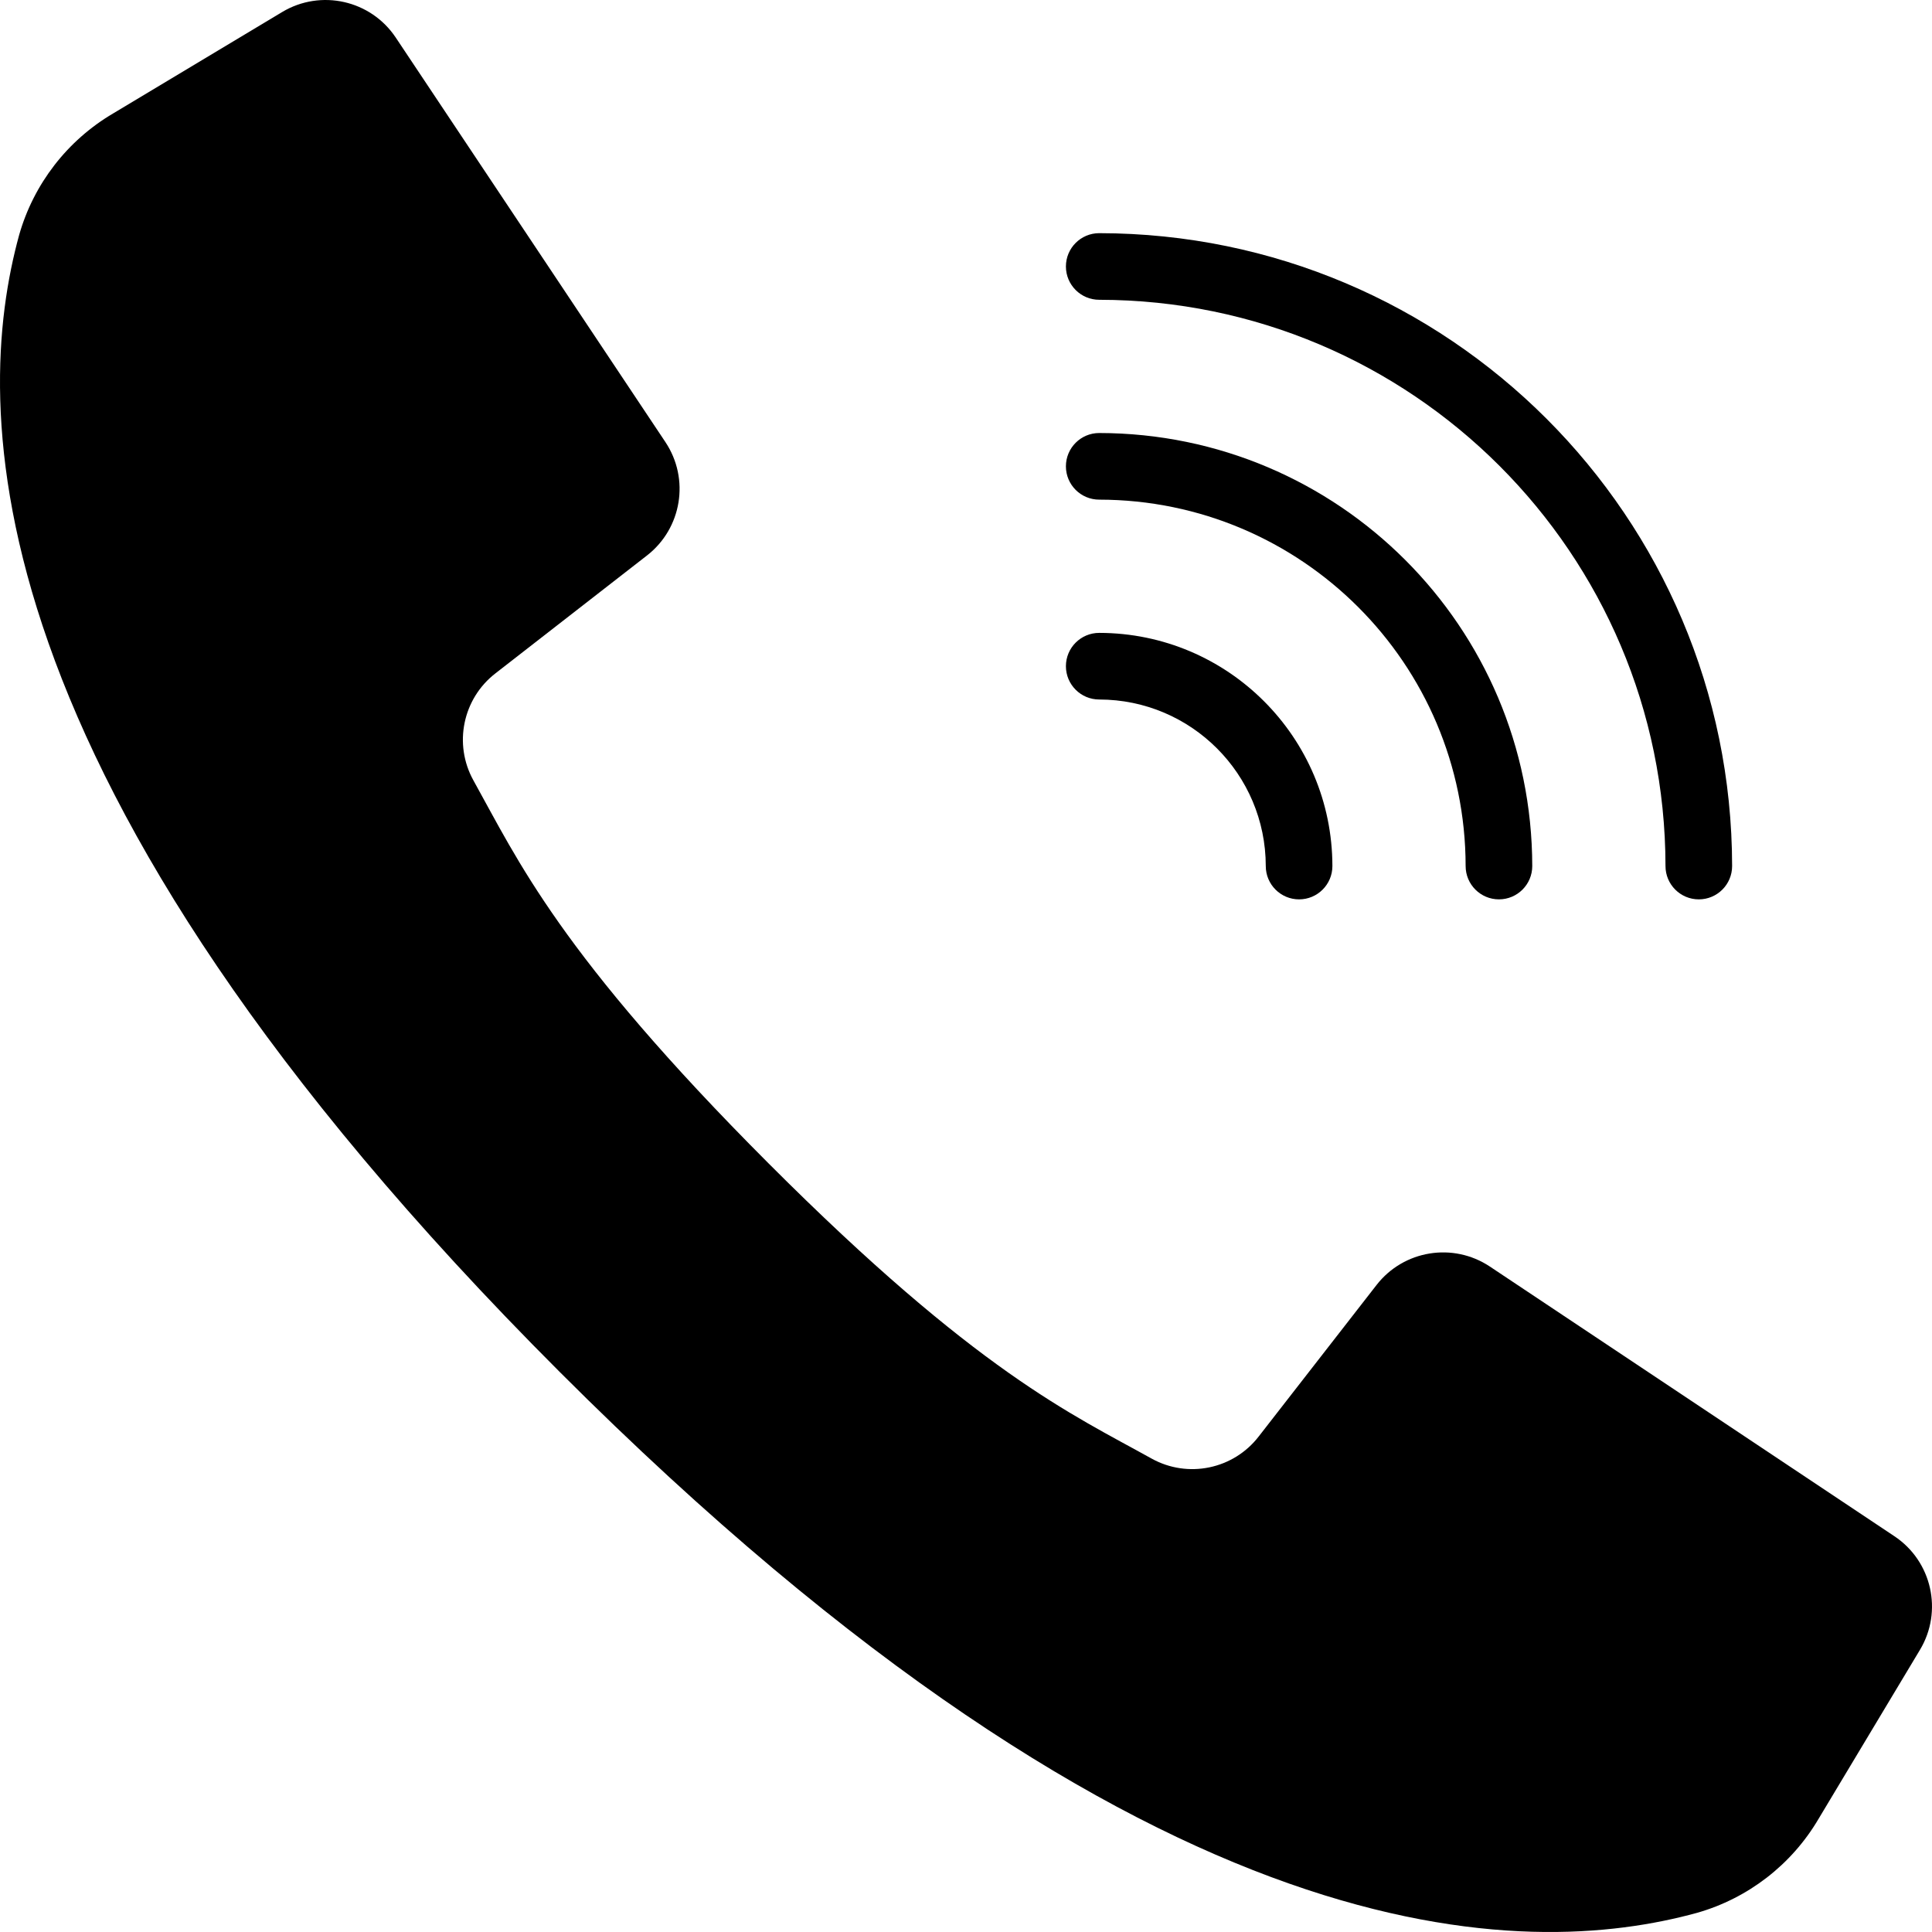
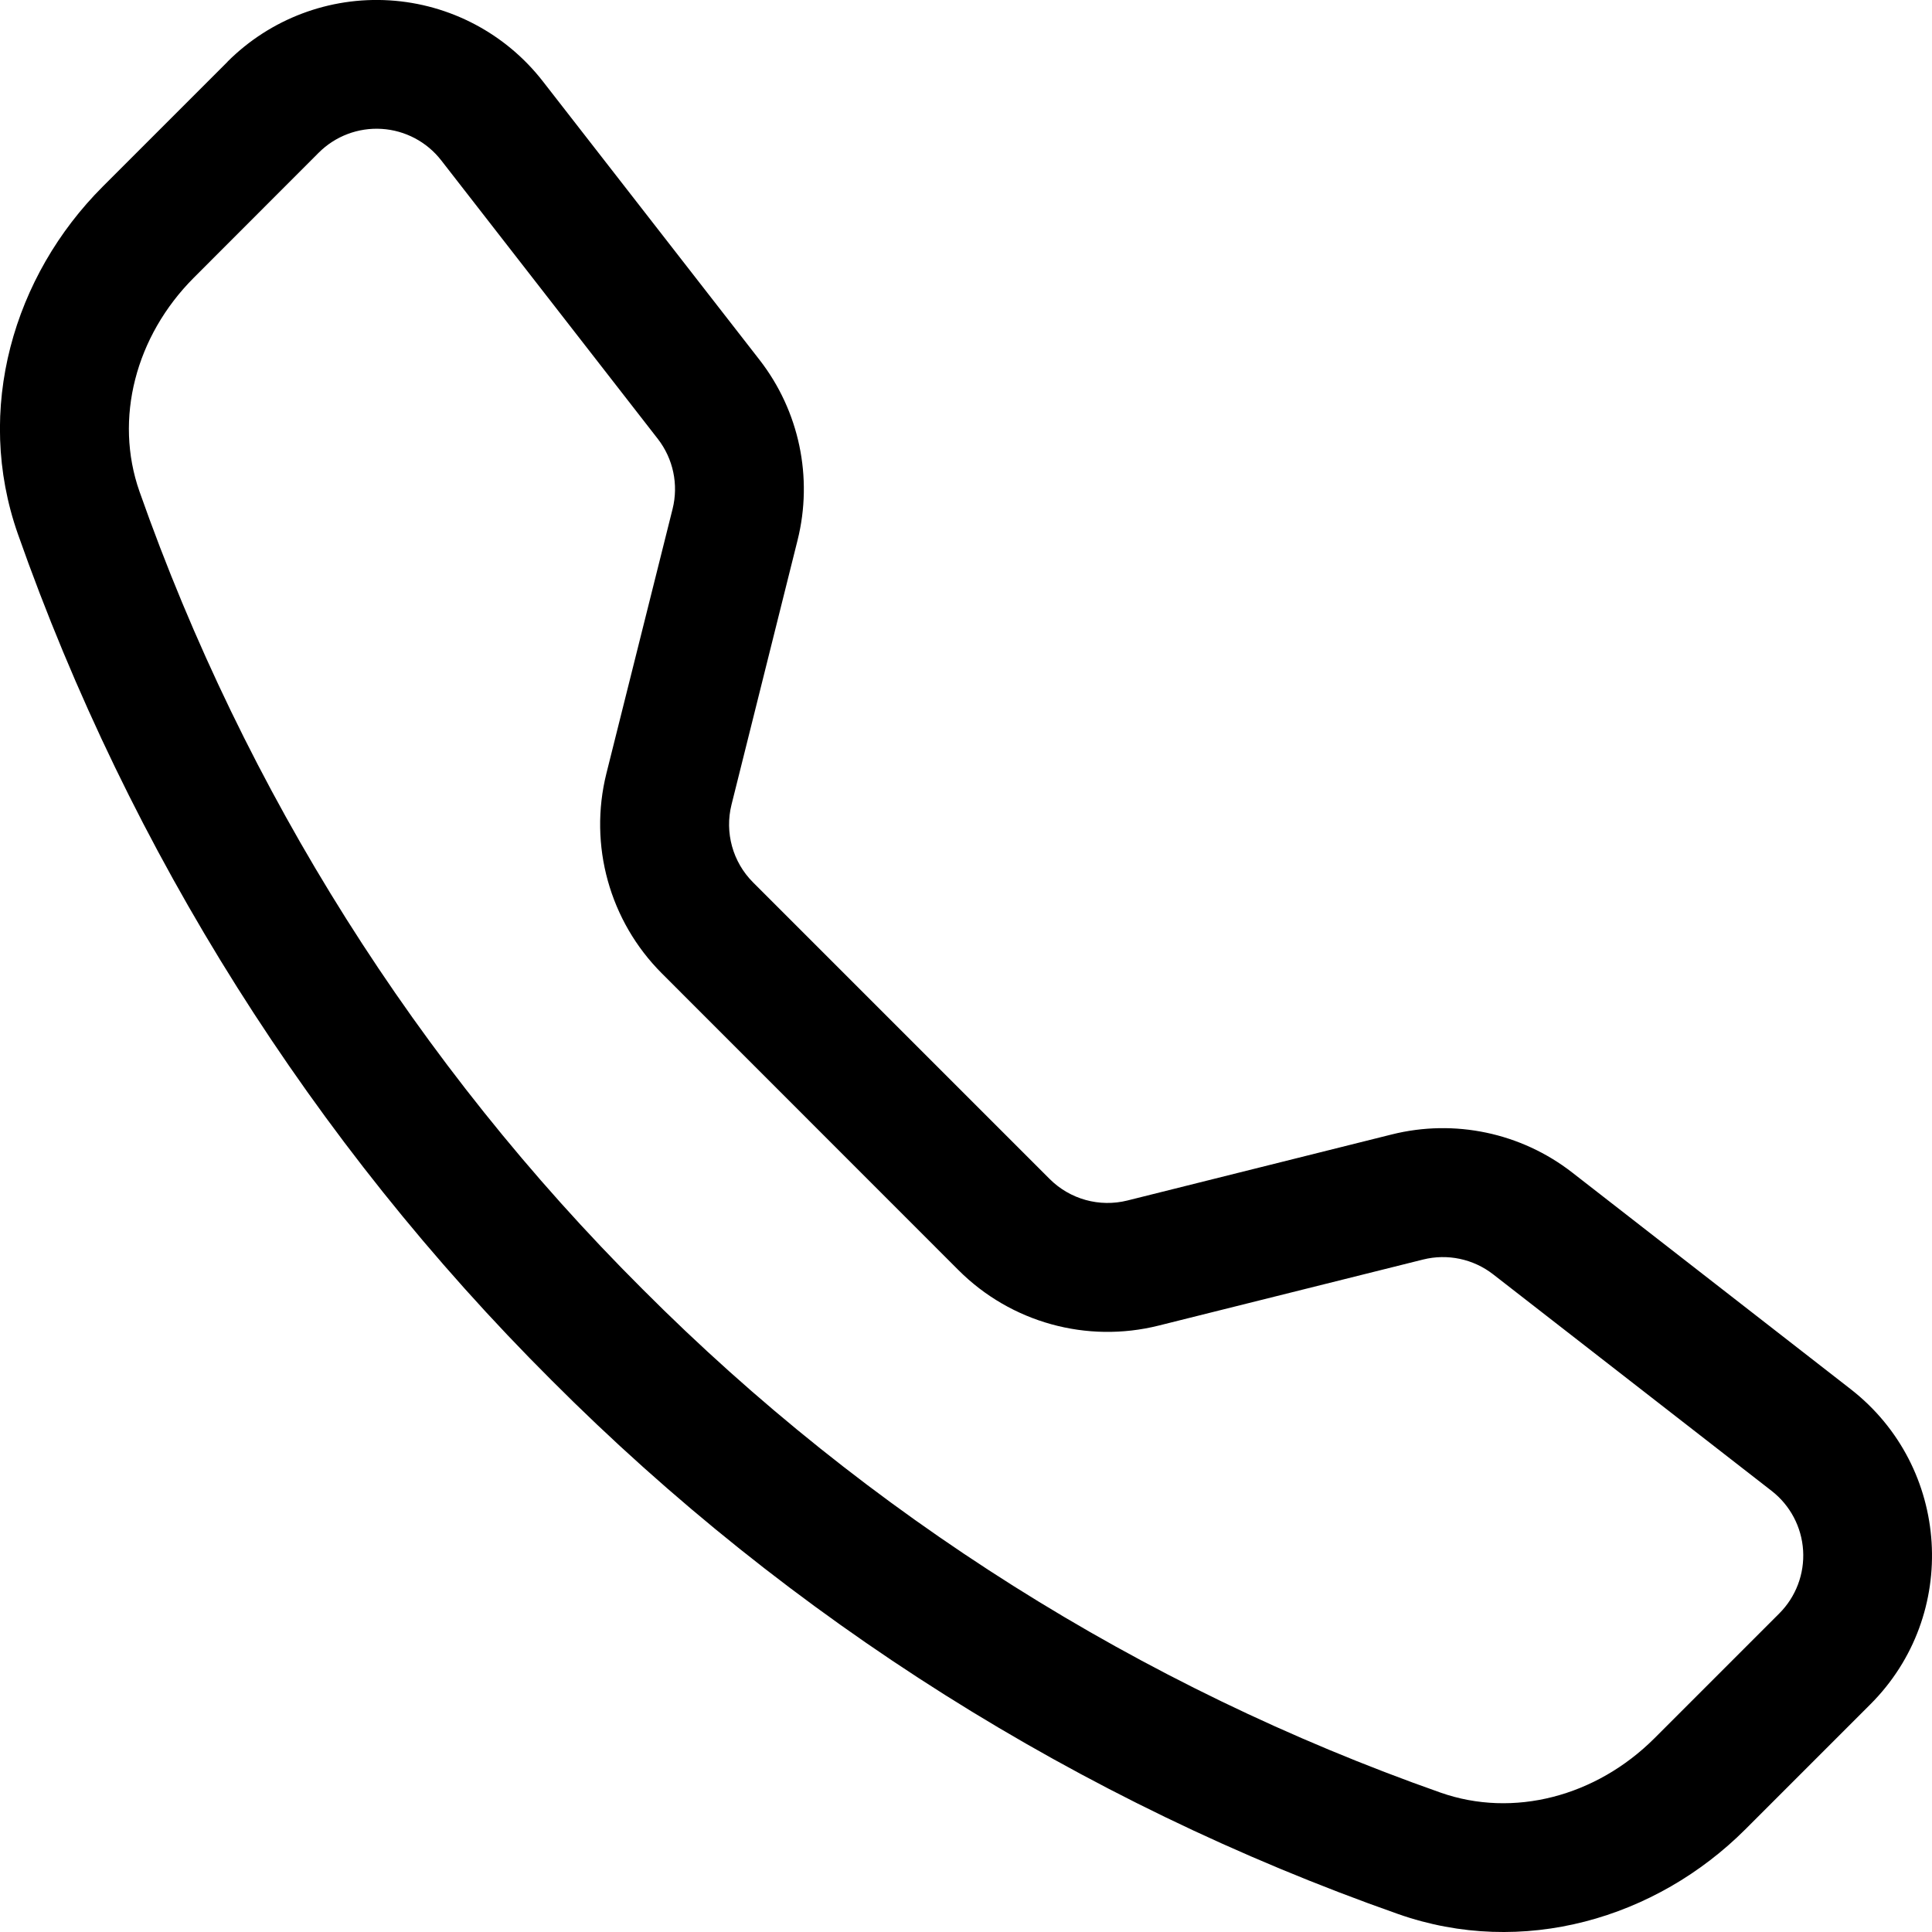
- <svg xmlns="http://www.w3.org/2000/svg" version="1.1" id="Capa_1" x="0px" y="0px" viewBox="0 0 512.006 512.006" style="enable-background:new 0 0 512.006 512.006;" xml:space="preserve">
-   <g>
-     <g>
-       <g>
-         <path d="M502.05,407.127l-56.761-37.844L394.83,335.65c-9.738-6.479-22.825-4.355-30.014,4.873l-31.223,40.139     c-6.707,8.71-18.772,11.213-28.39,5.888c-21.186-11.785-46.239-22.881-101.517-78.23c-55.278-55.349-66.445-80.331-78.23-101.517     c-5.325-9.618-2.822-21.683,5.888-28.389l40.139-31.223c9.227-7.188,11.352-20.275,4.873-30.014l-32.6-48.905L104.879,9.956     C98.262,0.03,85.016-2.95,74.786,3.185L29.95,30.083C17.833,37.222,8.926,48.75,5.074,62.277     C-7.187,106.98-9.659,205.593,148.381,363.633s256.644,155.56,301.347,143.298c13.527-3.851,25.055-12.758,32.194-24.876     l26.898-44.835C514.956,426.989,511.976,413.744,502.05,407.127z" />
-         <path d="M291.309,79.447c82.842,0.092,149.977,67.226,150.069,150.069c0,4.875,3.952,8.828,8.828,8.828     c4.875,0,8.828-3.952,8.828-8.828c-0.102-92.589-75.135-167.622-167.724-167.724c-4.875,0-8.828,3.952-8.828,8.828     C282.481,75.494,286.433,79.447,291.309,79.447z" />
-         <path d="M291.309,132.412c53.603,0.063,97.04,43.501,97.103,97.103c0,4.875,3.952,8.828,8.828,8.828     c4.875,0,8.828-3.952,8.828-8.828c-0.073-63.349-51.409-114.686-114.759-114.759c-4.875,0-8.828,3.952-8.828,8.828     C282.481,128.46,286.433,132.412,291.309,132.412z" />
-         <path d="M291.309,185.378c24.365,0.029,44.109,19.773,44.138,44.138c0,4.875,3.952,8.828,8.828,8.828     c4.875,0,8.828-3.952,8.828-8.828c-0.039-34.111-27.682-61.754-61.793-61.793c-4.875,0-8.828,3.952-8.828,8.828     C282.481,181.426,286.433,185.378,291.309,185.378z" />
-       </g>
-     </g>
-   </g>
-   <g>
- </g>
-   <g>
- </g>
-   <g>
- </g>
-   <g>
- </g>
-   <g>
- </g>
-   <g>
- </g>
-   <g>
- </g>
-   <g>
- </g>
-   <g>
- </g>
-   <g>
- </g>
-   <g>
- </g>
-   <g>
- </g>
-   <g>
- </g>
-   <g>
- </g>
-   <g>
- </g>
+ <svg xmlns="http://www.w3.org/2000/svg" fill="currentColor" viewBox="0 0 16 16">
+   <path d="M3.654 1.328a.678.678 0 0 0-1.015-.063L1.605 2.3c-.483.484-.661 1.169-.45 1.77a17.568 17.568 0 0 0 4.168 6.608 17.569 17.569 0 0 0 6.608 4.168c.601.211 1.286.033 1.77-.45l1.034-1.034a.678.678 0 0 0-.063-1.015l-2.307-1.794a.678.678 0 0 0-.58-.122l-2.19.547a1.745 1.745 0 0 1-1.657-.459L5.482 8.062a1.745 1.745 0 0 1-.46-1.657l.548-2.19a.678.678 0 0 0-.122-.58L3.654 1.328zM1.884.511a1.745 1.745 0 0 1 2.612.163L6.29 2.98c.329.423.445.974.315 1.494l-.547 2.19a.678.678 0 0 0 .178.643l2.457 2.457a.678.678 0 0 0 .644.178l2.189-.547a1.745 1.745 0 0 1 1.494.315l2.306 1.794c.829.645.905 1.87.163 2.611l-1.034 1.034c-.74.74-1.846 1.065-2.877.702a18.634 18.634 0 0 1-7.01-4.42 18.634 18.634 0 0 1-4.42-7.009c-.362-1.03-.037-2.137.703-2.877L1.885.511z" />
</svg>
